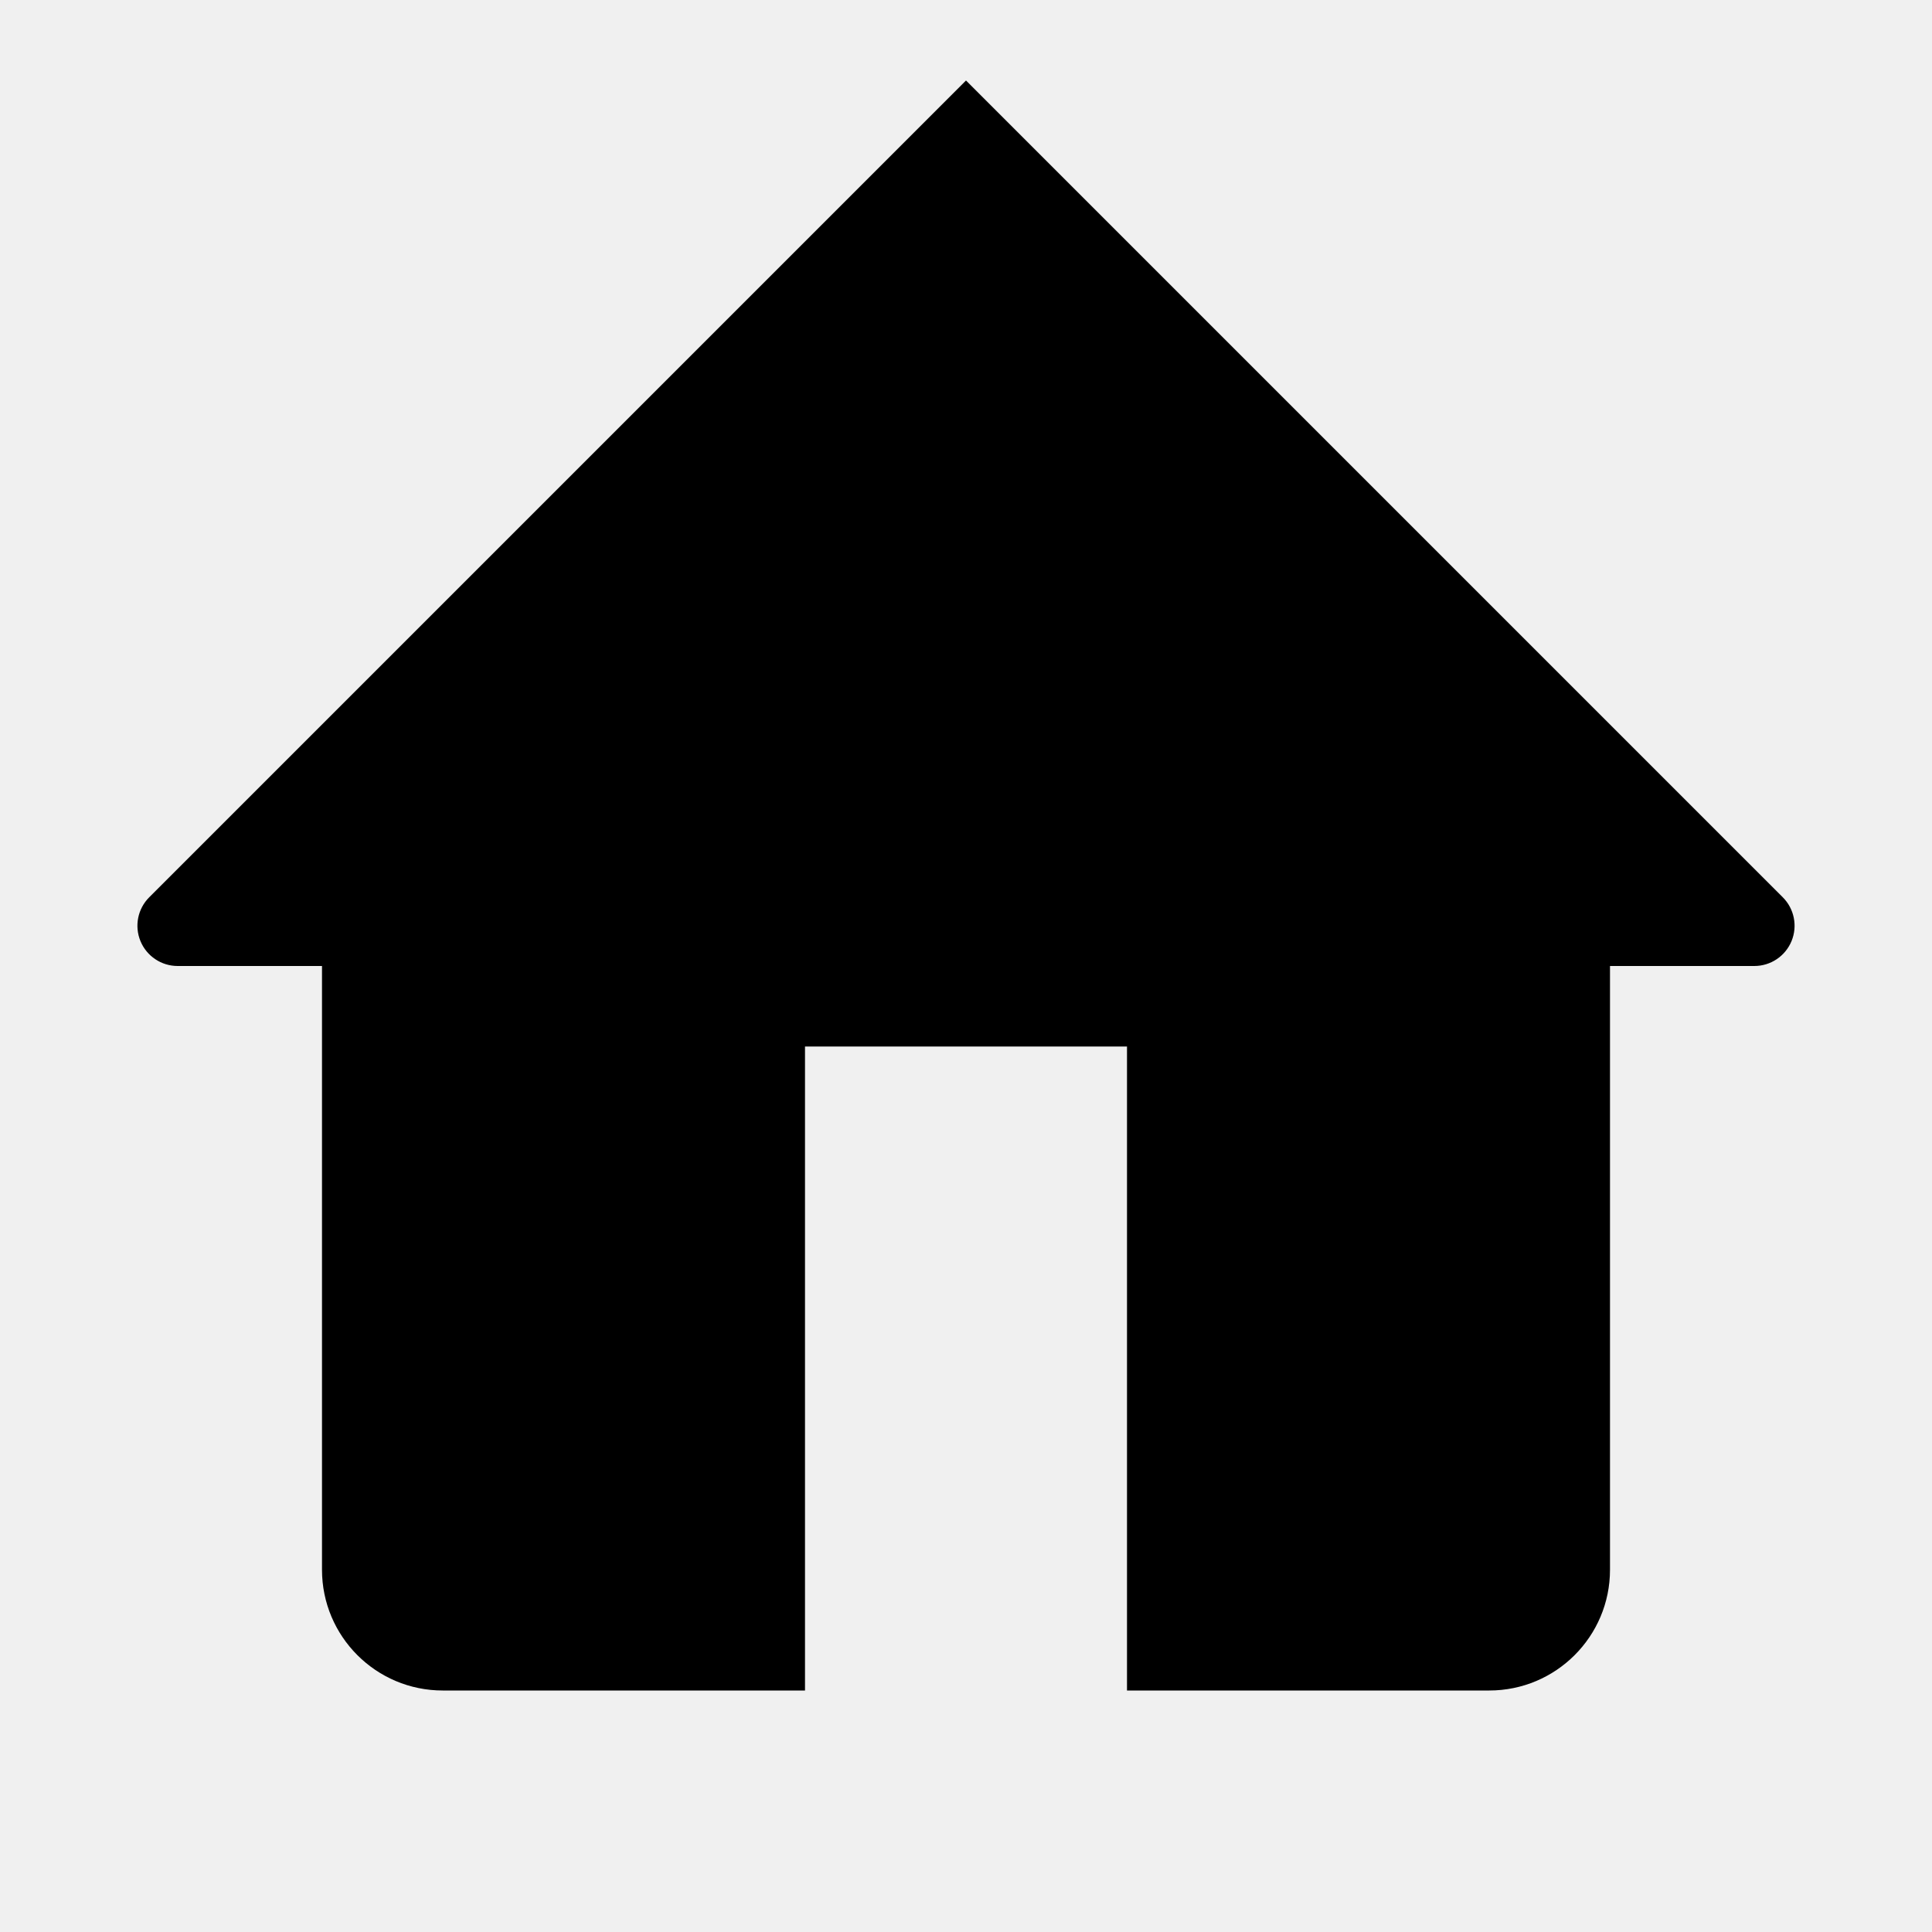
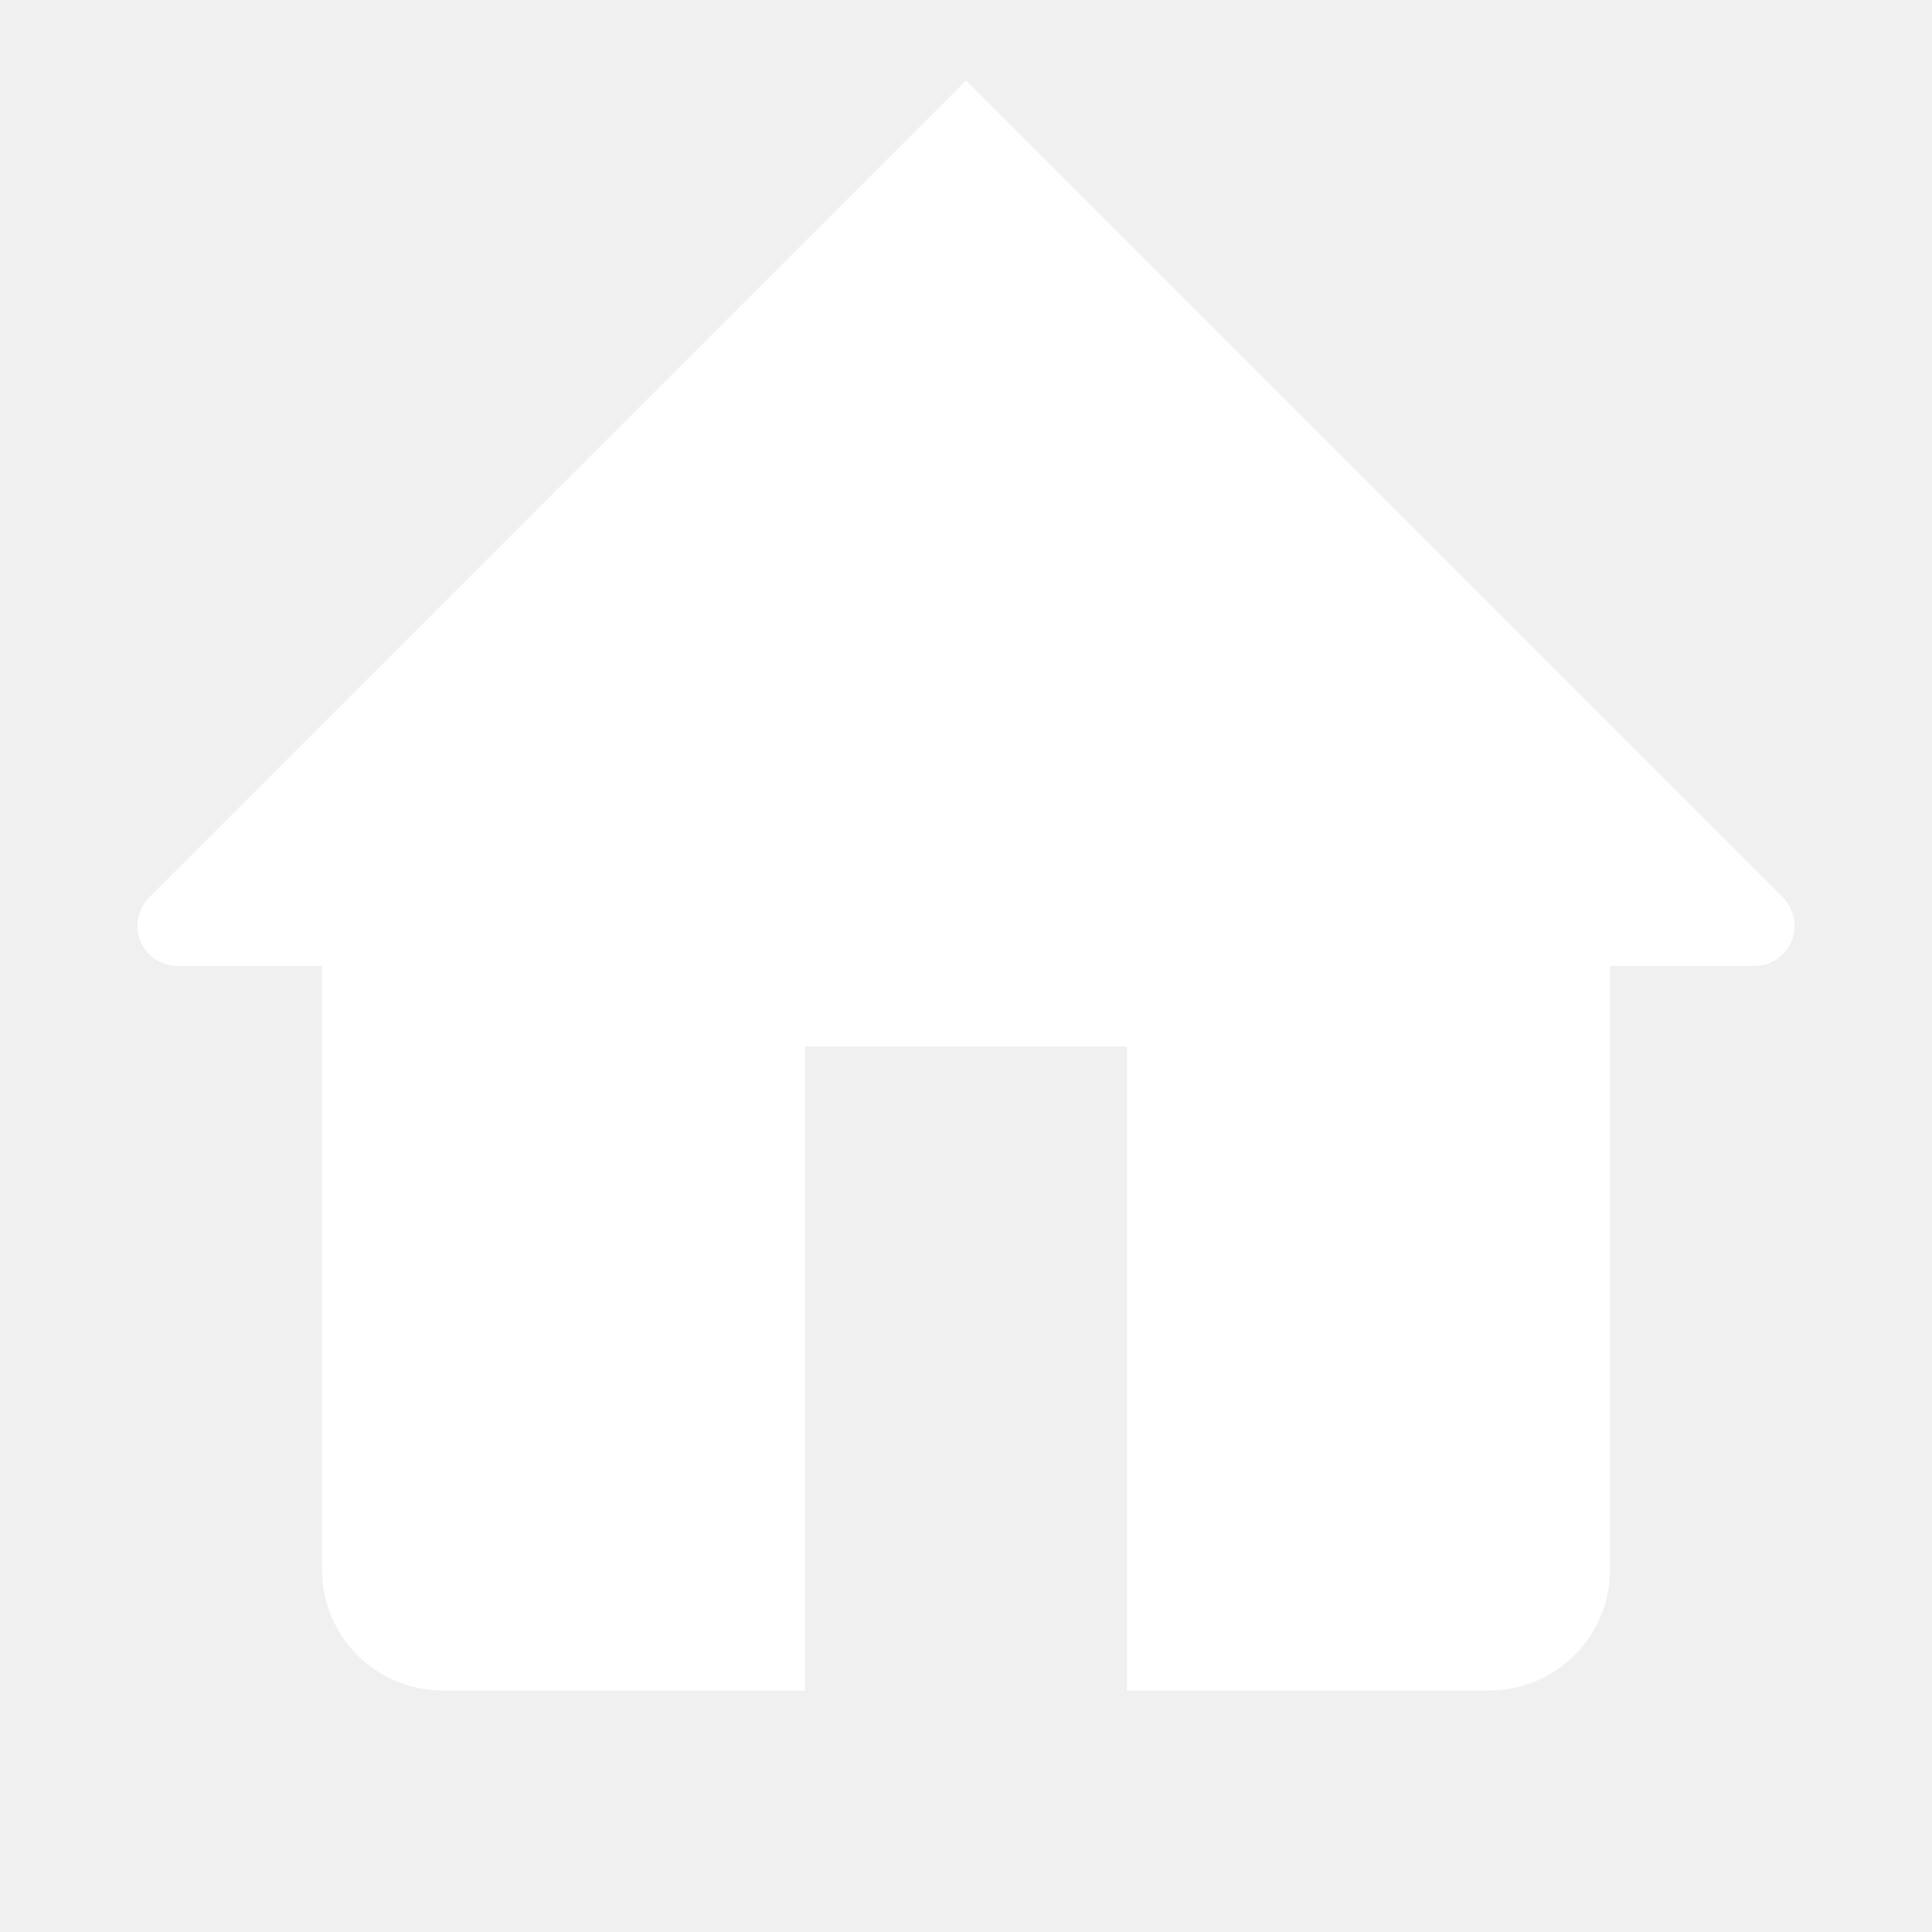
<svg xmlns="http://www.w3.org/2000/svg" fill="currentColor" height="24" viewBox="0 0 24 24" width="24" focusable="false" aria-hidden="true" style="pointer-events: none; display: inherit; width: 100%; height: 100%;">
-   <path clip-rule="evenodd" d="M22.146 11.146a.5.5 0 01-.353.854H20v7.5a1.5 1.5 0 01-1.5 1.5H14v-8h-4v8H5.5A1.5 1.5 0 014 19.5V12H2.207a.5.5 0 01-.353-.854L12 1l10.146 10.146Z" fill-rule="evenodd" />
+   <path clip-rule="evenodd" d="M22.146 11.146a.5.5 0 01-.353.854H20v7.5a1.5 1.5 0 01-1.5 1.5H14v-8h-4v8H5.5A1.5 1.5 0 014 19.5V12H2.207a.5.5 0 01-.353-.854L12 1l10.146 10.146Z" fill-rule="evenodd" fill="#ffffff" />
</svg>
